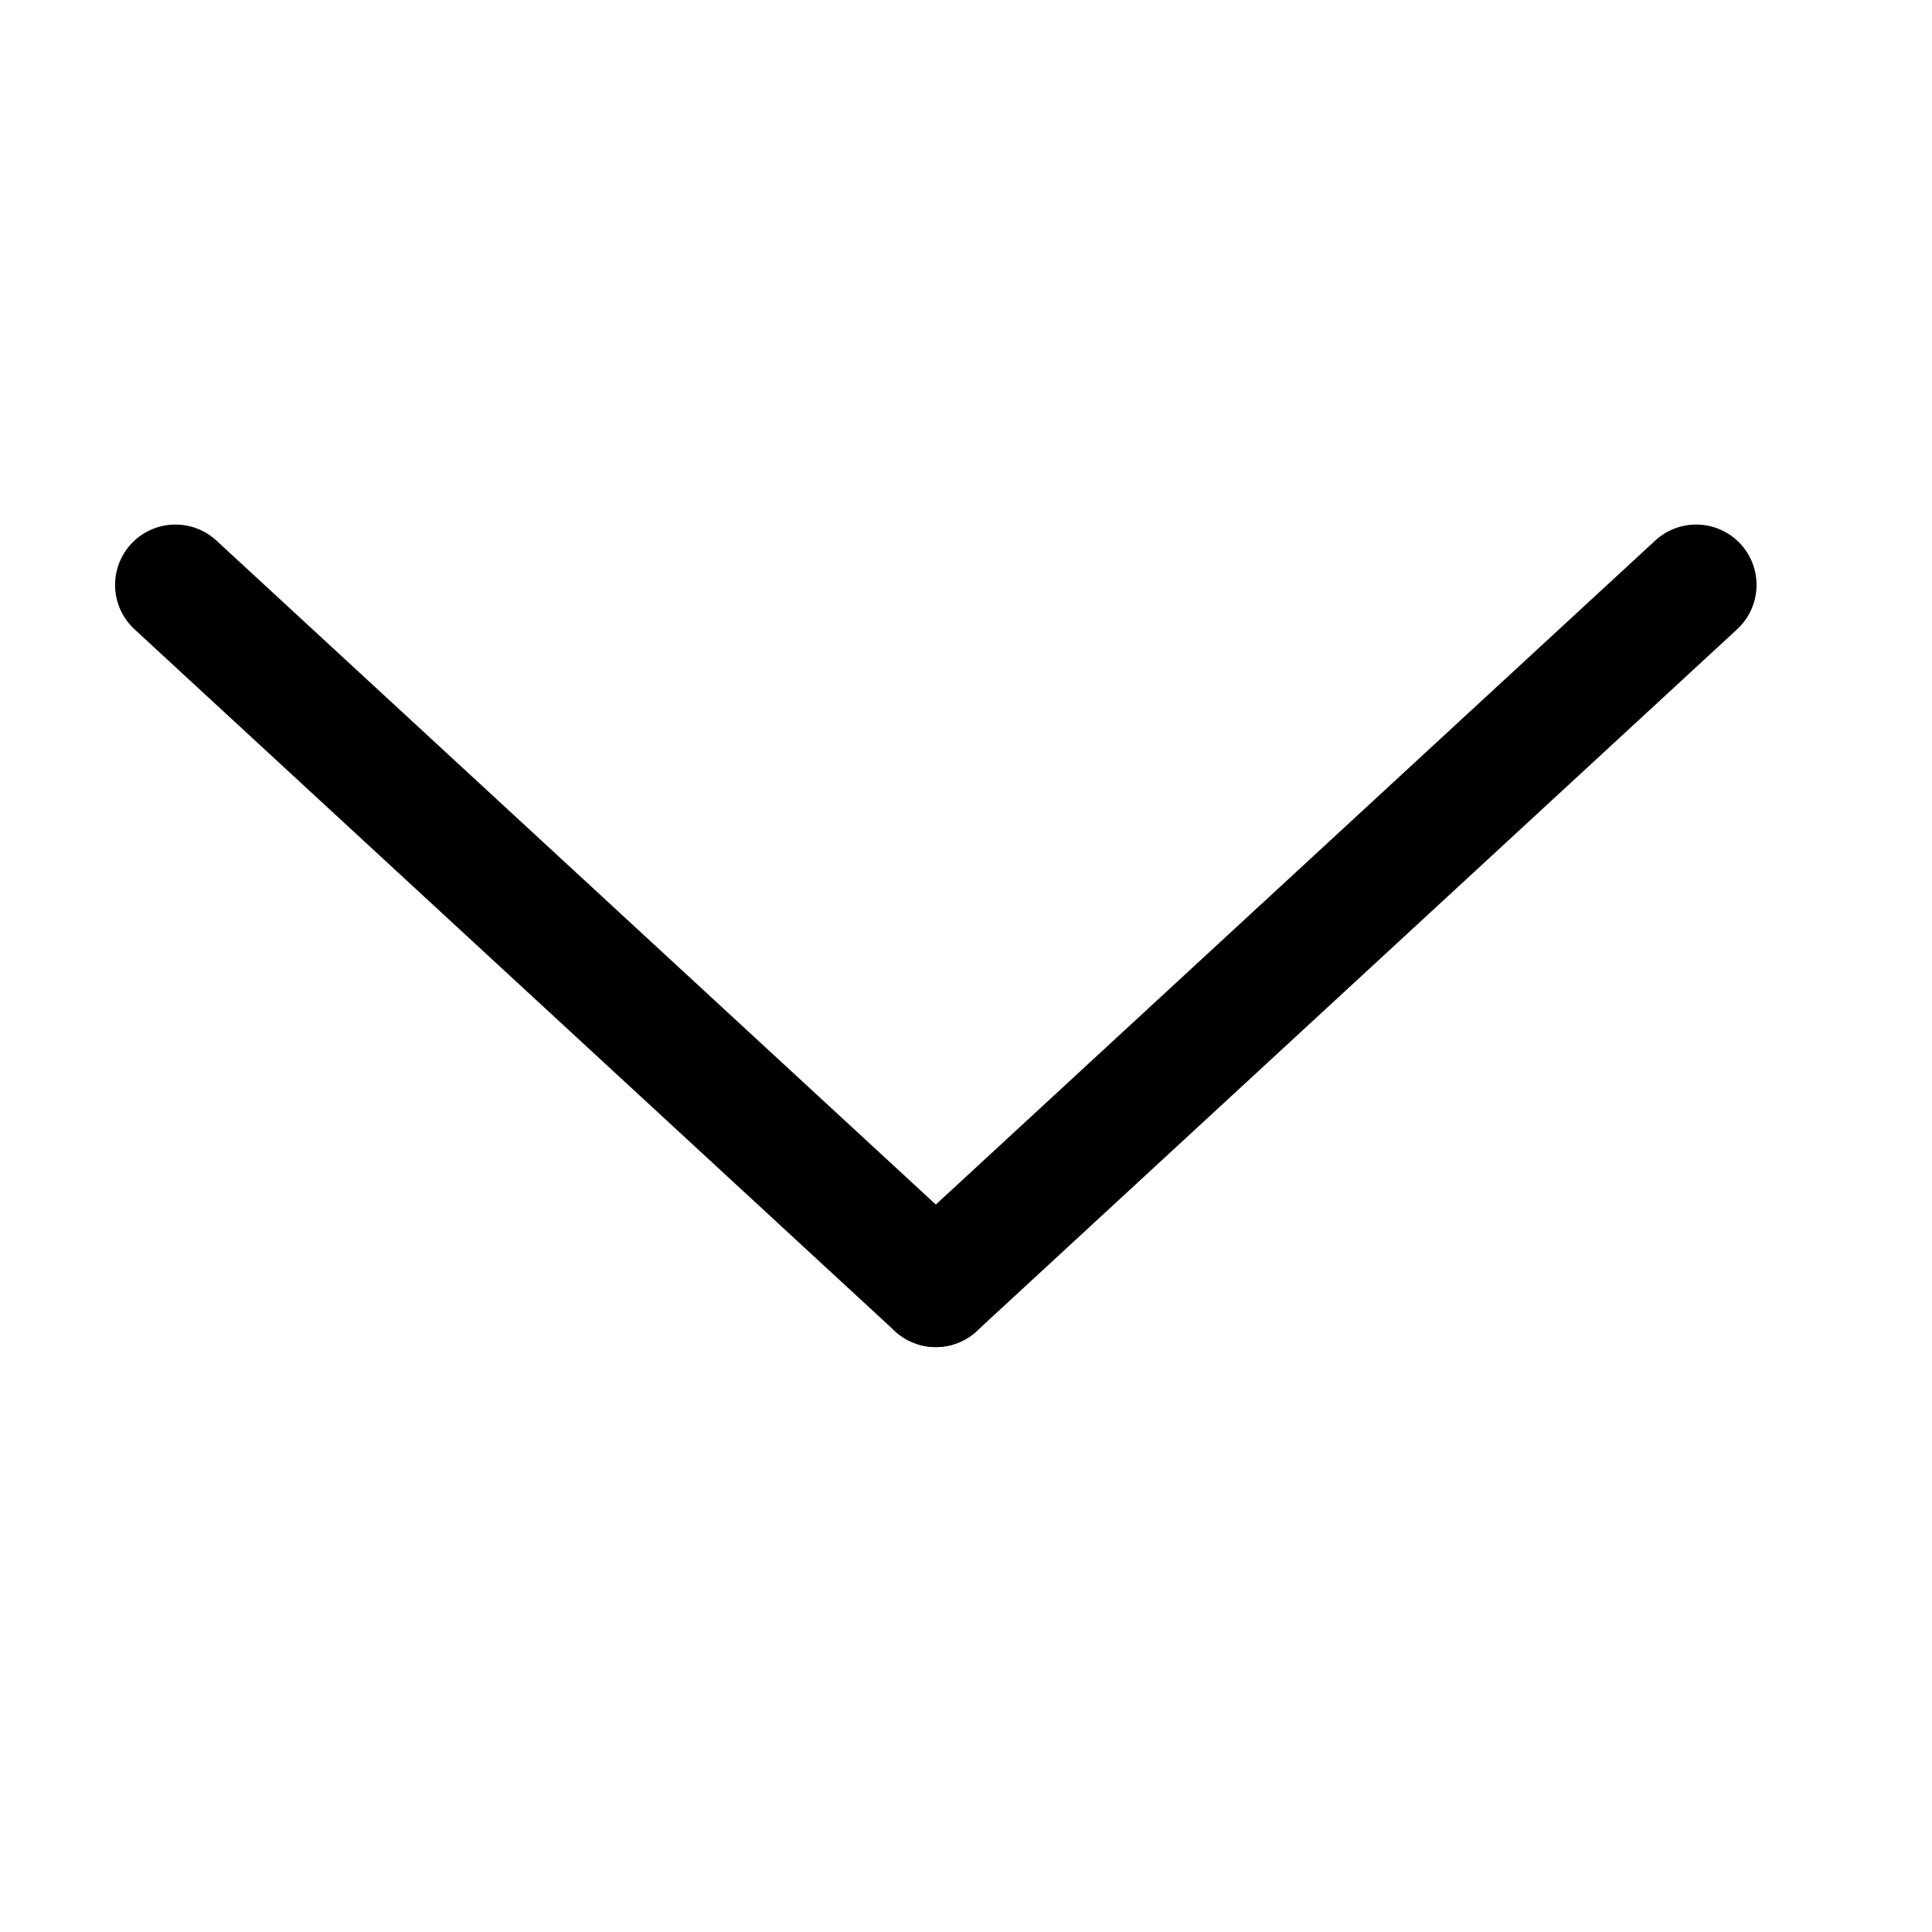
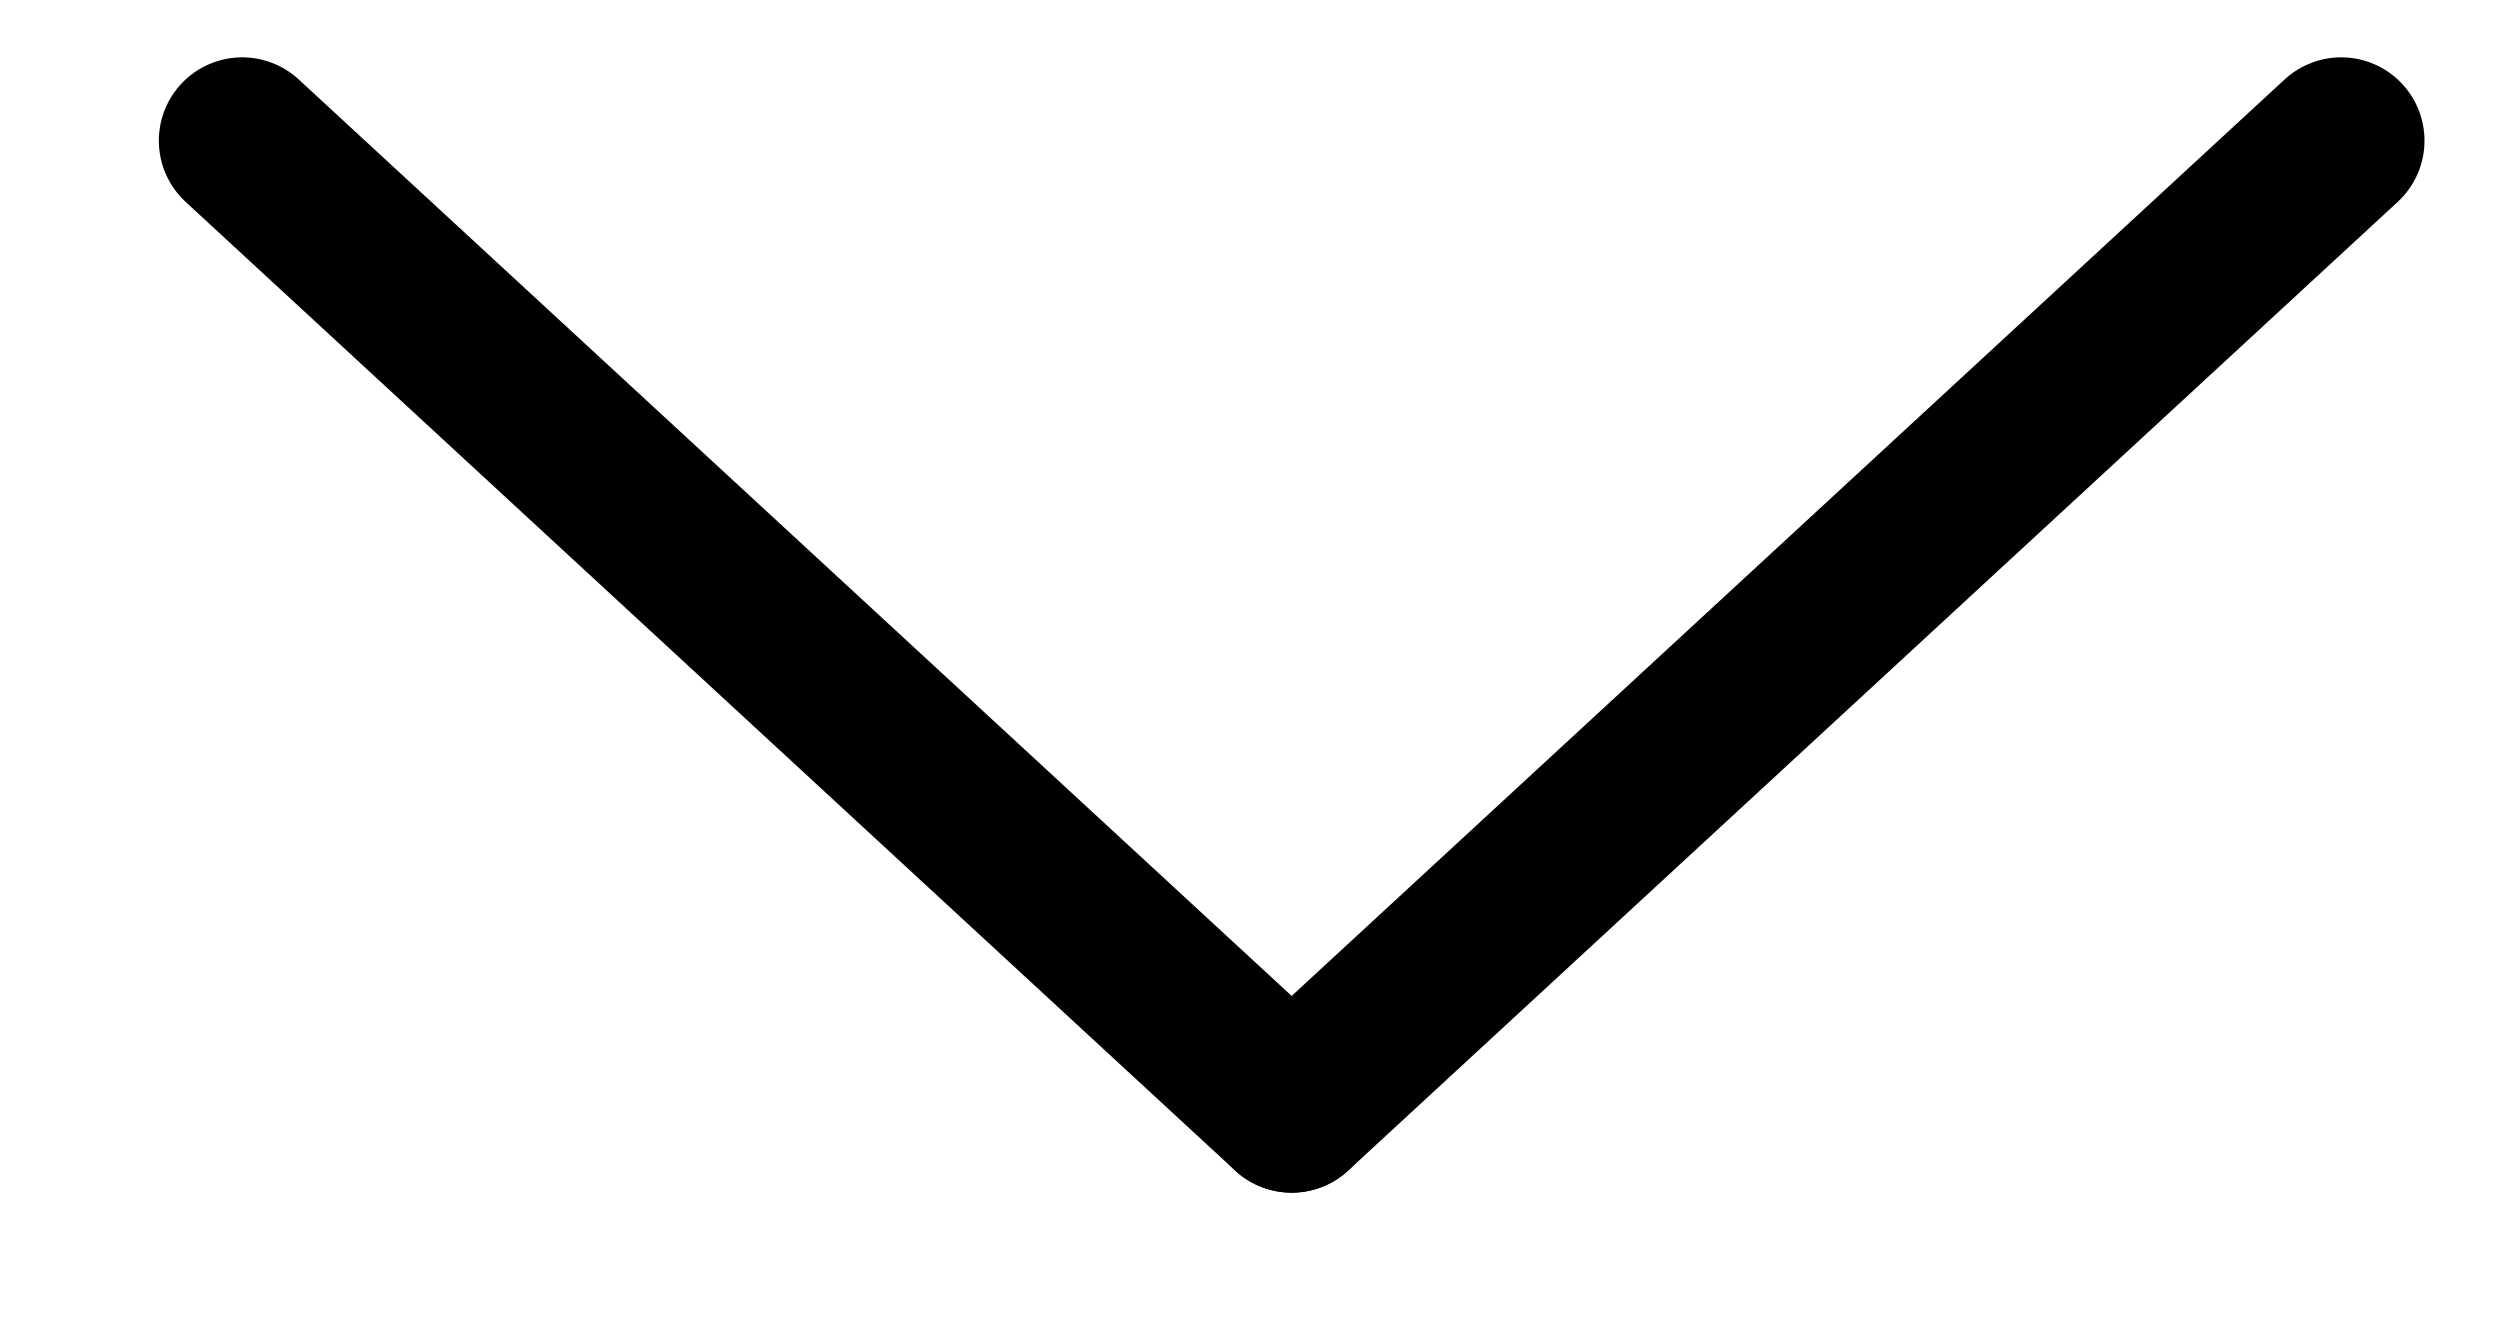
- <svg xmlns="http://www.w3.org/2000/svg" width="16" height="16" viewBox="0 0 16 16" fill="none">
-   <path d="M1.453 4.844L7.75 10.656" stroke="currentColor" stroke-linecap="round" />
-   <path d="M7.75 10.656L14.047 4.844" stroke="currentColor" stroke-linecap="round" />
+ <svg xmlns="http://www.w3.org/2000/svg" width="15" height="8" viewBox="0 0 15 8" fill="none">
+   <g id="Group 1">
+     <path id="Vector 3" d="M1.453 0.844L7.75 6.656" stroke="currentColor" stroke-linecap="round" />
+     <path id="Vector 10" d="M7.75 6.656L14.047 0.844" stroke="currentColor" stroke-linecap="round" />
+   </g>
</svg>
